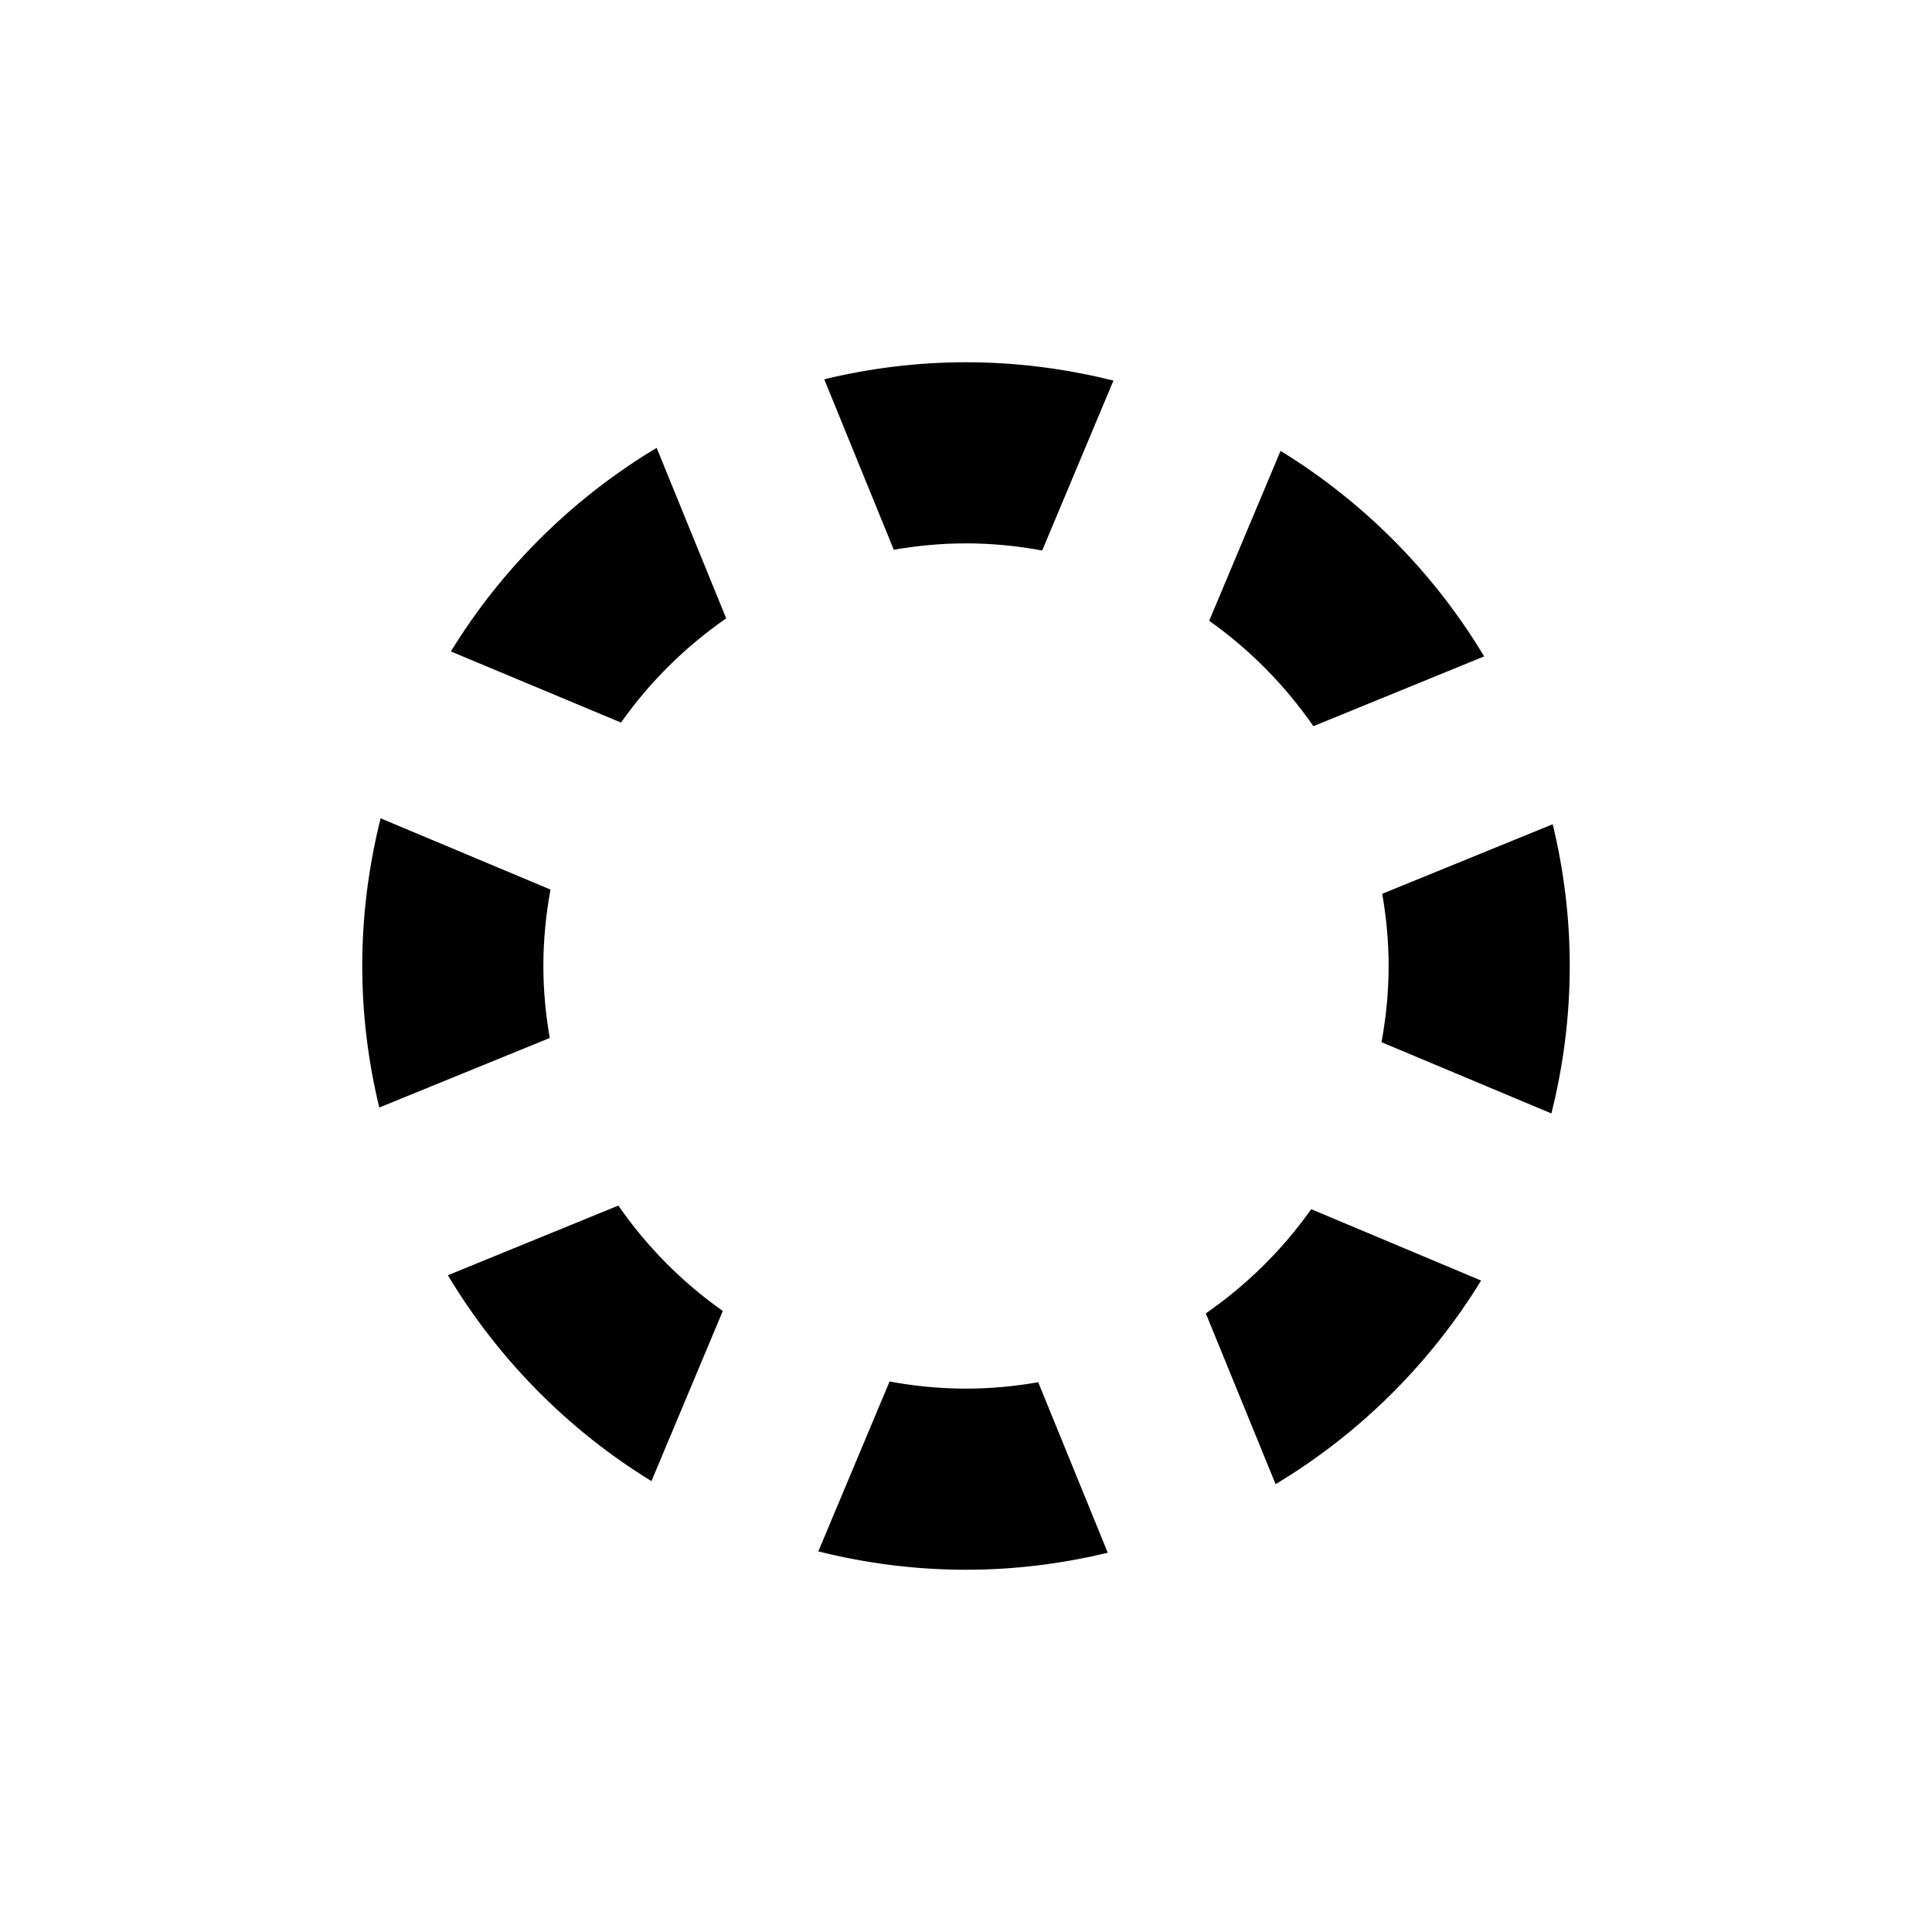
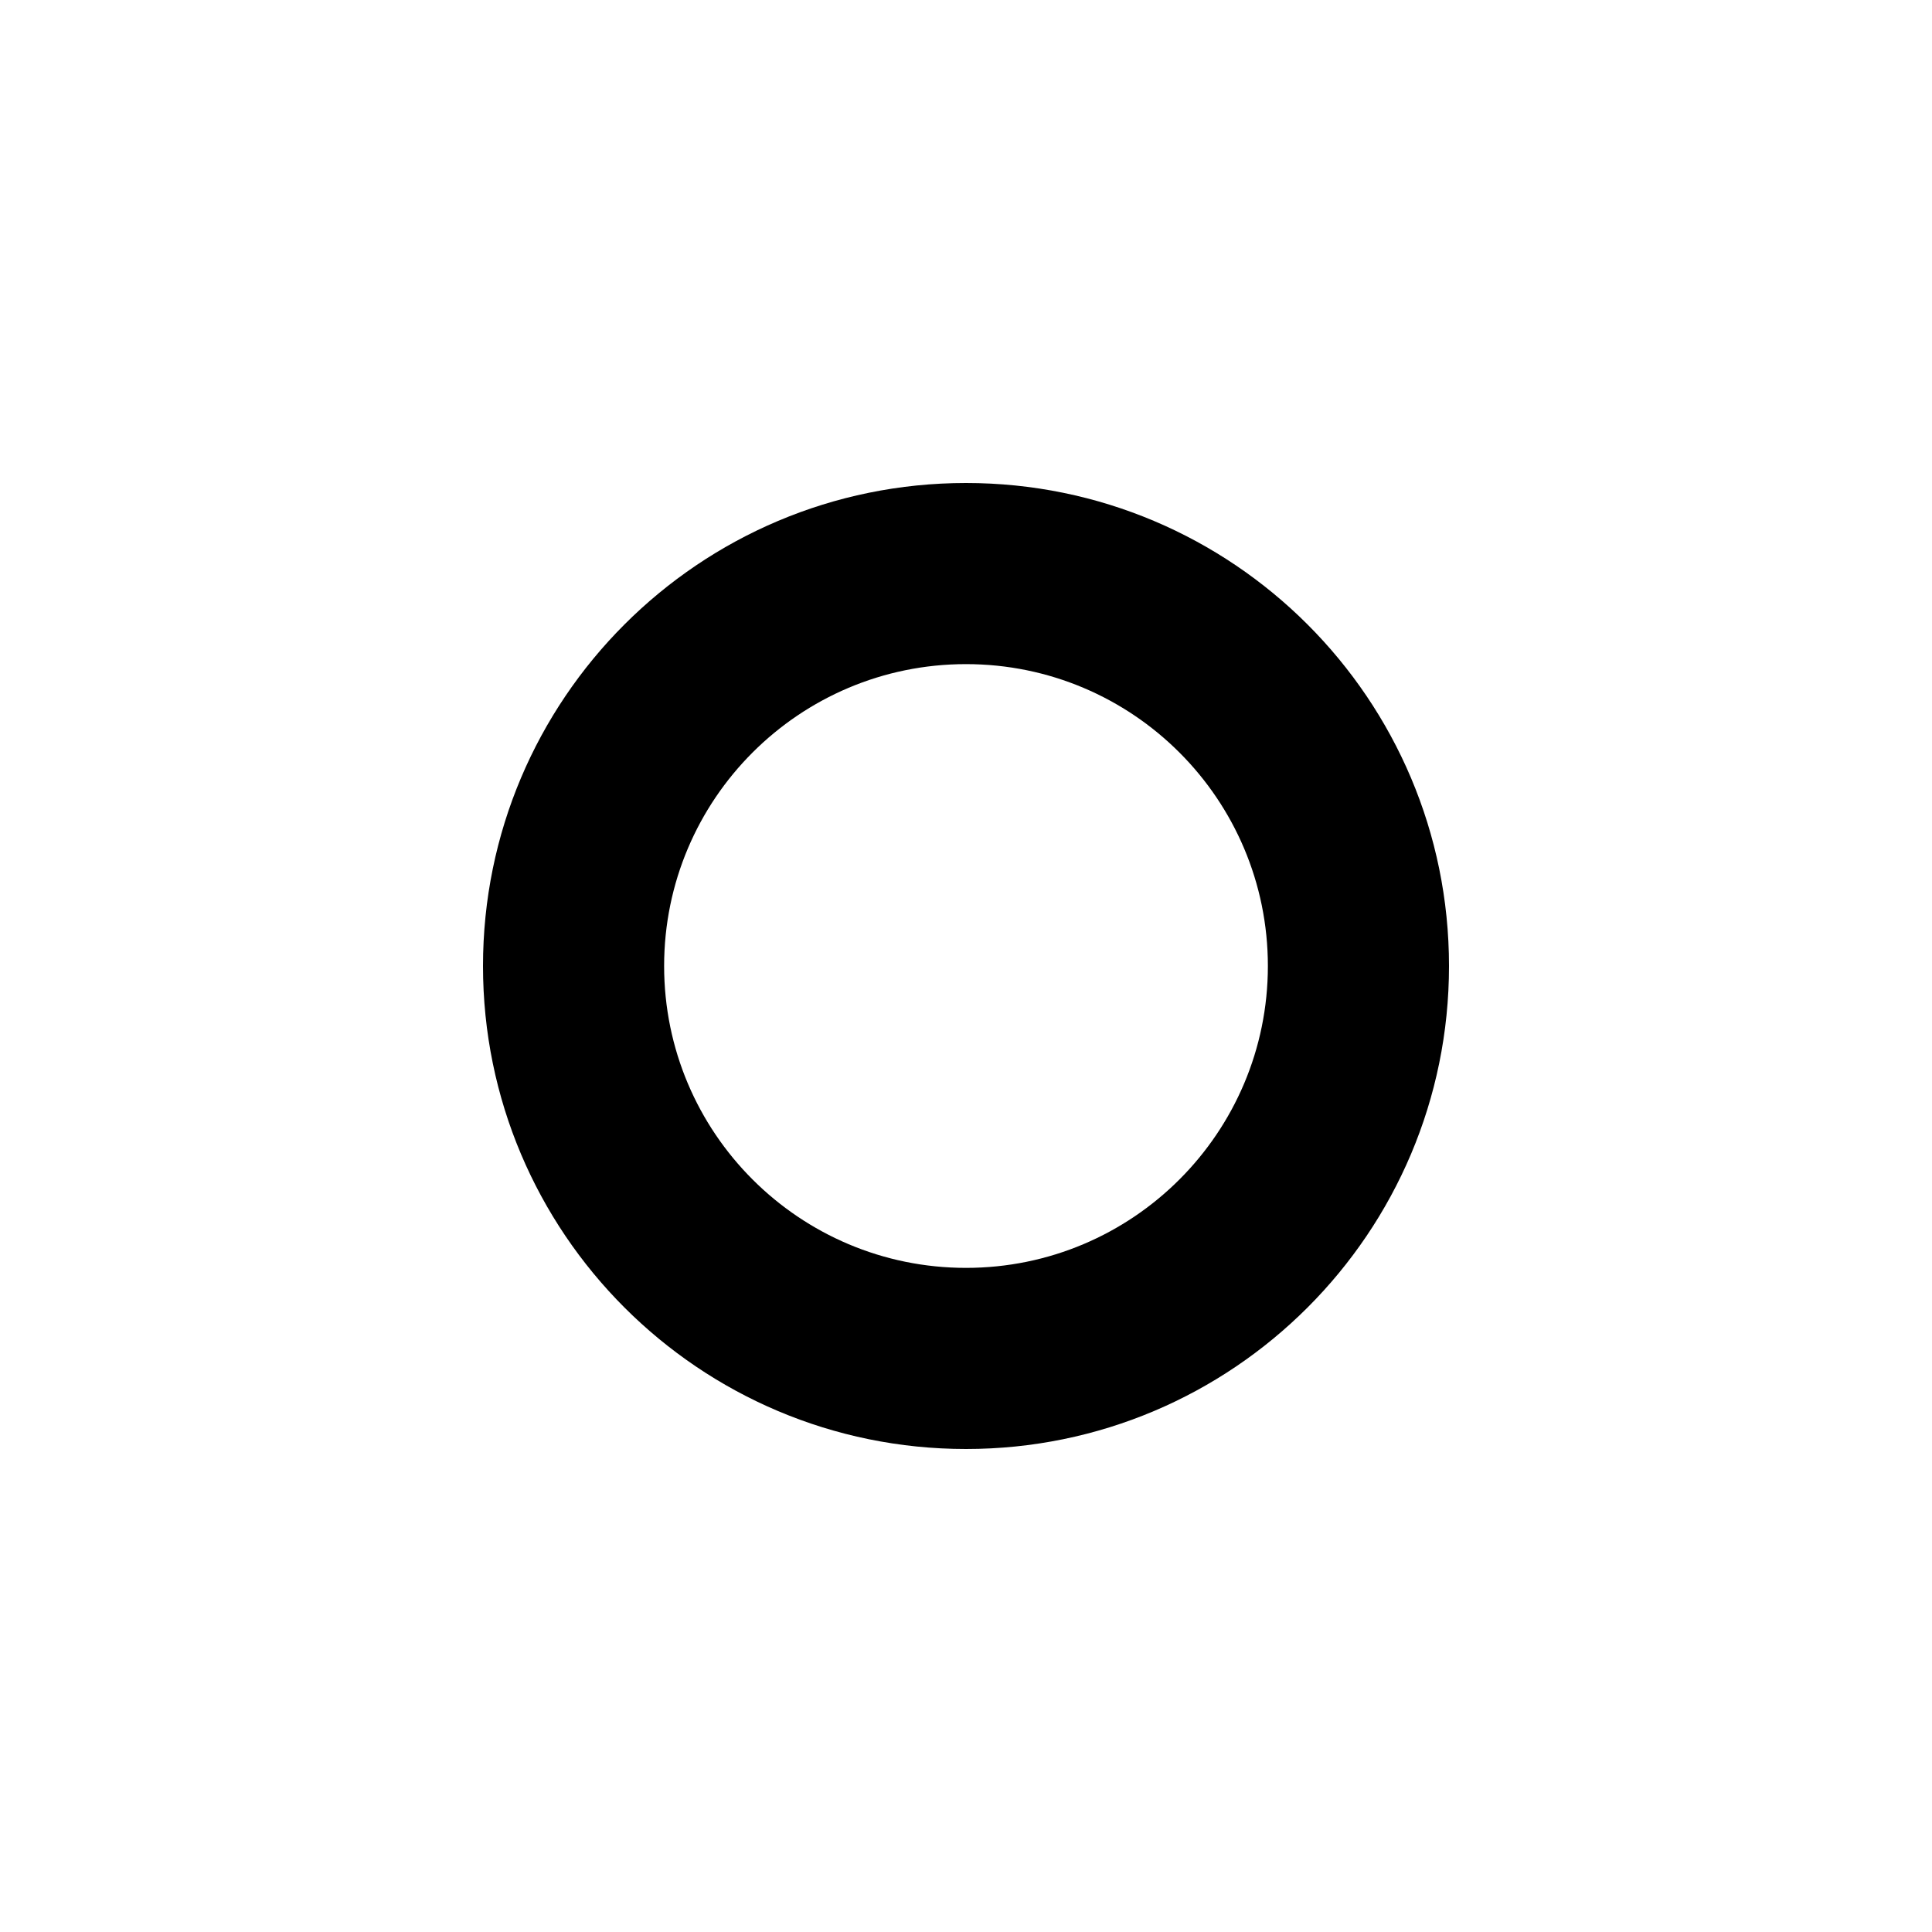
<svg xmlns="http://www.w3.org/2000/svg" width="16" height="16" viewBox="0 0 16 16" version="1.1" id="svg1">
  <defs id="defs1" />
-   <path id="path1" style="color:#000000;fill:#000000;stroke-width:0.833;-inkscape-stroke:none" d="M 8 3 C 7.596 3 7.203 3.05 6.826 3.141 L 7.402 4.553 C 7.597 4.519 7.796 4.5 8 4.5 C 8.215 4.5 8.426 4.521 8.631 4.559 L 9.221 3.152 C 8.83 3.054 8.421 3 8 3 z M 5.438 3.709 C 4.744 4.125 4.157 4.705 3.734 5.395 L 5.143 5.984 C 5.38 5.648 5.675 5.356 6.014 5.121 L 5.438 3.709 z M 10.605 3.734 L 10.014 5.141 C 10.35 5.379 10.642 5.675 10.877 6.014 L 12.291 5.436 C 11.875 4.742 11.294 4.157 10.605 3.734 z M 3.152 6.777 C 3.054 7.169 3 7.578 3 8 C 3 8.404 3.05 8.796 3.141 9.172 L 4.553 8.596 C 4.519 8.402 4.5 8.203 4.5 8 C 4.5 7.784 4.521 7.573 4.559 7.367 L 3.152 6.777 z M 12.859 6.826 L 11.447 7.402 C 11.481 7.597 11.5 7.796 11.5 8 C 11.5 8.215 11.479 8.426 11.441 8.631 L 12.848 9.221 C 12.946 8.83 13 8.421 13 8 C 13 7.596 12.95 7.203 12.859 6.826 z M 5.121 9.984 L 3.709 10.561 C 4.125 11.255 4.705 11.843 5.395 12.266 L 5.986 10.857 C 5.649 10.619 5.356 10.324 5.121 9.984 z M 10.859 10.014 C 10.621 10.35 10.325 10.642 9.986 10.877 L 10.564 12.291 C 11.258 11.875 11.843 11.294 12.266 10.605 L 10.859 10.014 z M 7.367 11.441 L 6.777 12.848 C 7.169 12.946 7.578 13 8 13 C 8.404 13 8.797 12.95 9.174 12.859 L 8.598 11.447 C 8.403 11.481 8.204 11.5 8 11.5 C 7.784 11.5 7.573 11.479 7.367 11.441 z " />
+   <path id="path2" style="stroke-width:3.105;stroke-dasharray:3.148, 3.148" d="M 8,4 A 4,4 0 0 0 4,8 4,4 0 0 0 8,12 4,4 0 0 0 12,8 4,4 0 0 0 8,4 Z M 8,5.5 A 2.5,2.5 0 0 1 10.5,8 2.5,2.5 0 0 1 8,10.5 2.5,2.5 0 0 1 5.5,8 2.5,2.5 0 0 1 8,5.5 Z" />
</svg>
